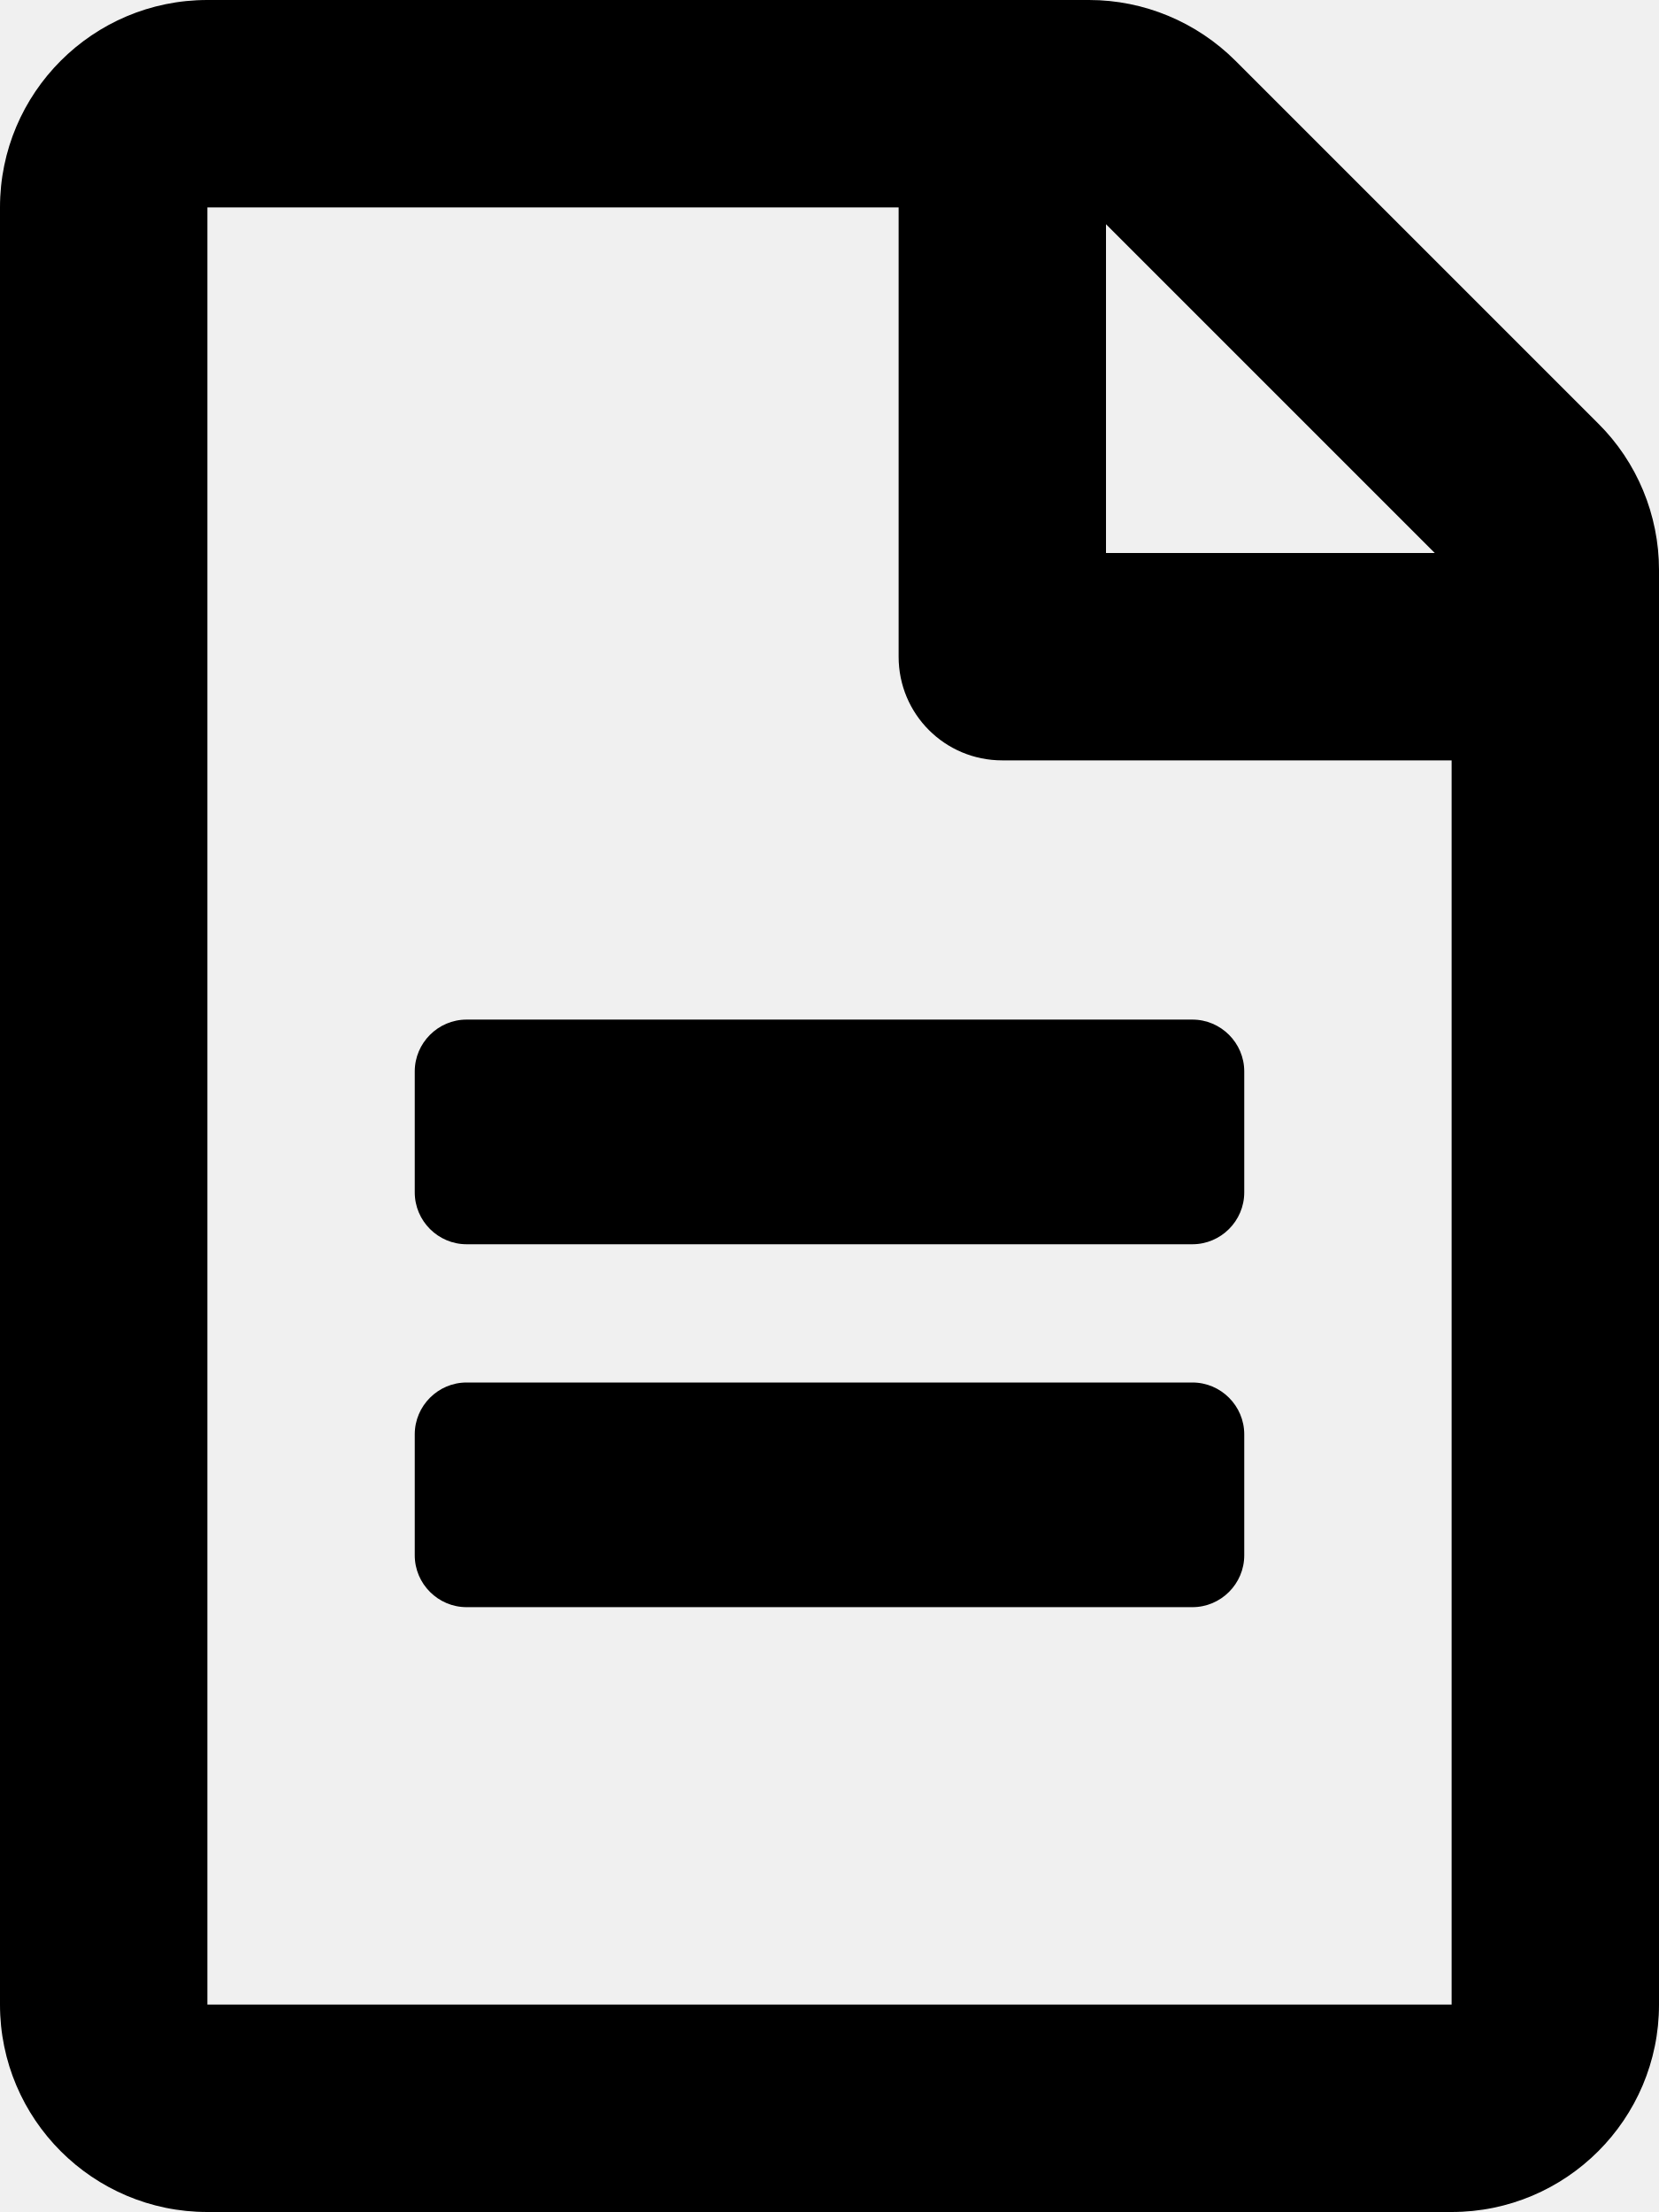
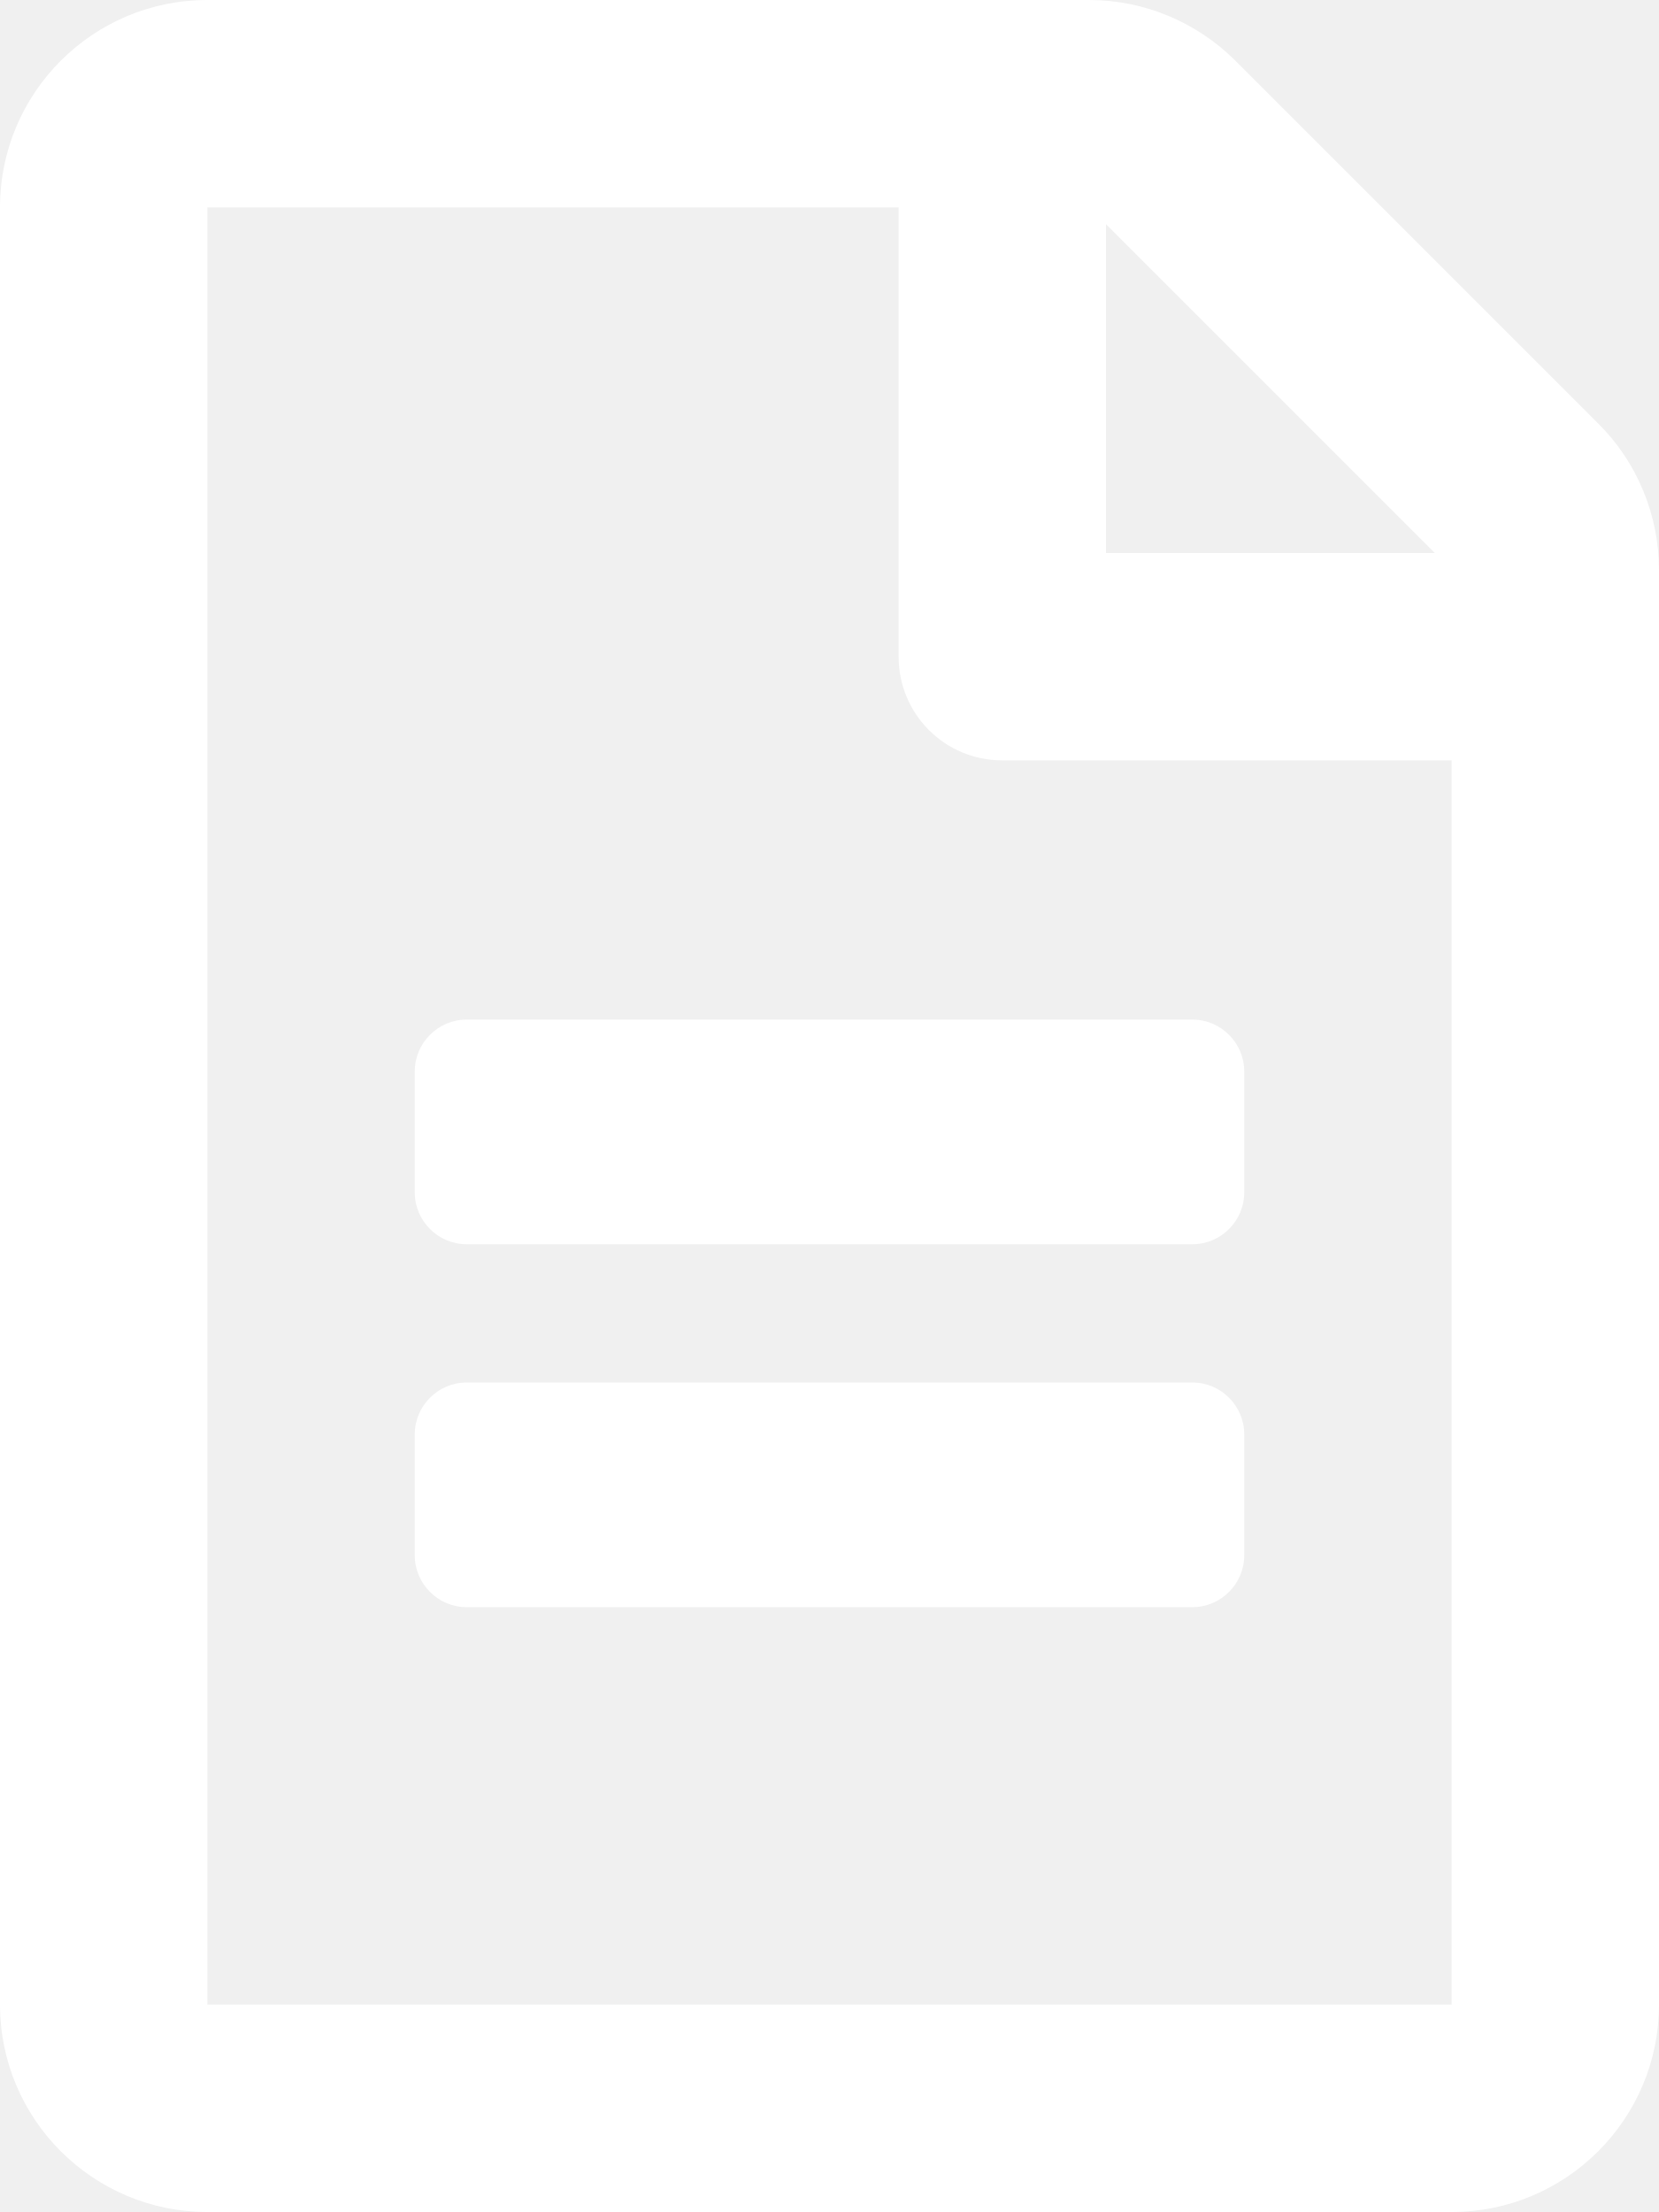
<svg xmlns="http://www.w3.org/2000/svg" aria-hidden="true" focusable="false" data-prefix="far" data-icon="file-alt" class="svg-inline--fa fa-file-alt fa-w-12" role="img" viewBox="0 0 384 512">
-   <path fill="currentColor" d="M288 248v28c0 6.6-5.4 12-12 12H108c-6.6 0-12-5.4-12-12v-28c0-6.6 5.4-12 12-12h168c6.6 0 12 5.4 12 12zm-12 72H108c-6.6 0-12 5.4-12 12v28c0 6.6 5.4 12 12 12h168c6.6 0 12-5.4 12-12v-28c0-6.6-5.4-12-12-12zm108-188.1V464c0 26.5-21.5 48-48 48H48c-26.5 0-48-21.5-48-48V48C0 21.5 21.5 0 48 0h204.1C264.8 0 277 5.1 286 14.1L369.9 98c9 8.9 14.1 21.2 14.1 33.9zm-128-80V128h76.1L256 51.9zM336 464V176H232c-13.3 0-24-10.7-24-24V48H48v416h288z" />
+   <path fill="#fff" d="M288 248v28c0 6.6-5.4 12-12 12H108c-6.6 0-12-5.4-12-12v-28c0-6.6 5.4-12 12-12h168c6.6 0 12 5.4 12 12zm-12 72H108c-6.6 0-12 5.4-12 12v28c0 6.6 5.4 12 12 12h168c6.6 0 12-5.4 12-12v-28c0-6.6-5.4-12-12-12zm108-188.1V464c0 26.5-21.5 48-48 48H48c-26.5 0-48-21.5-48-48V48C0 21.5 21.5 0 48 0h204.1C264.8 0 277 5.1 286 14.1L369.9 98c9 8.9 14.1 21.2 14.1 33.9zm-128-80V128h76.1L256 51.9zM336 464V176H232c-13.3 0-24-10.7-24-24V48H48v416h288z" />
</svg>
